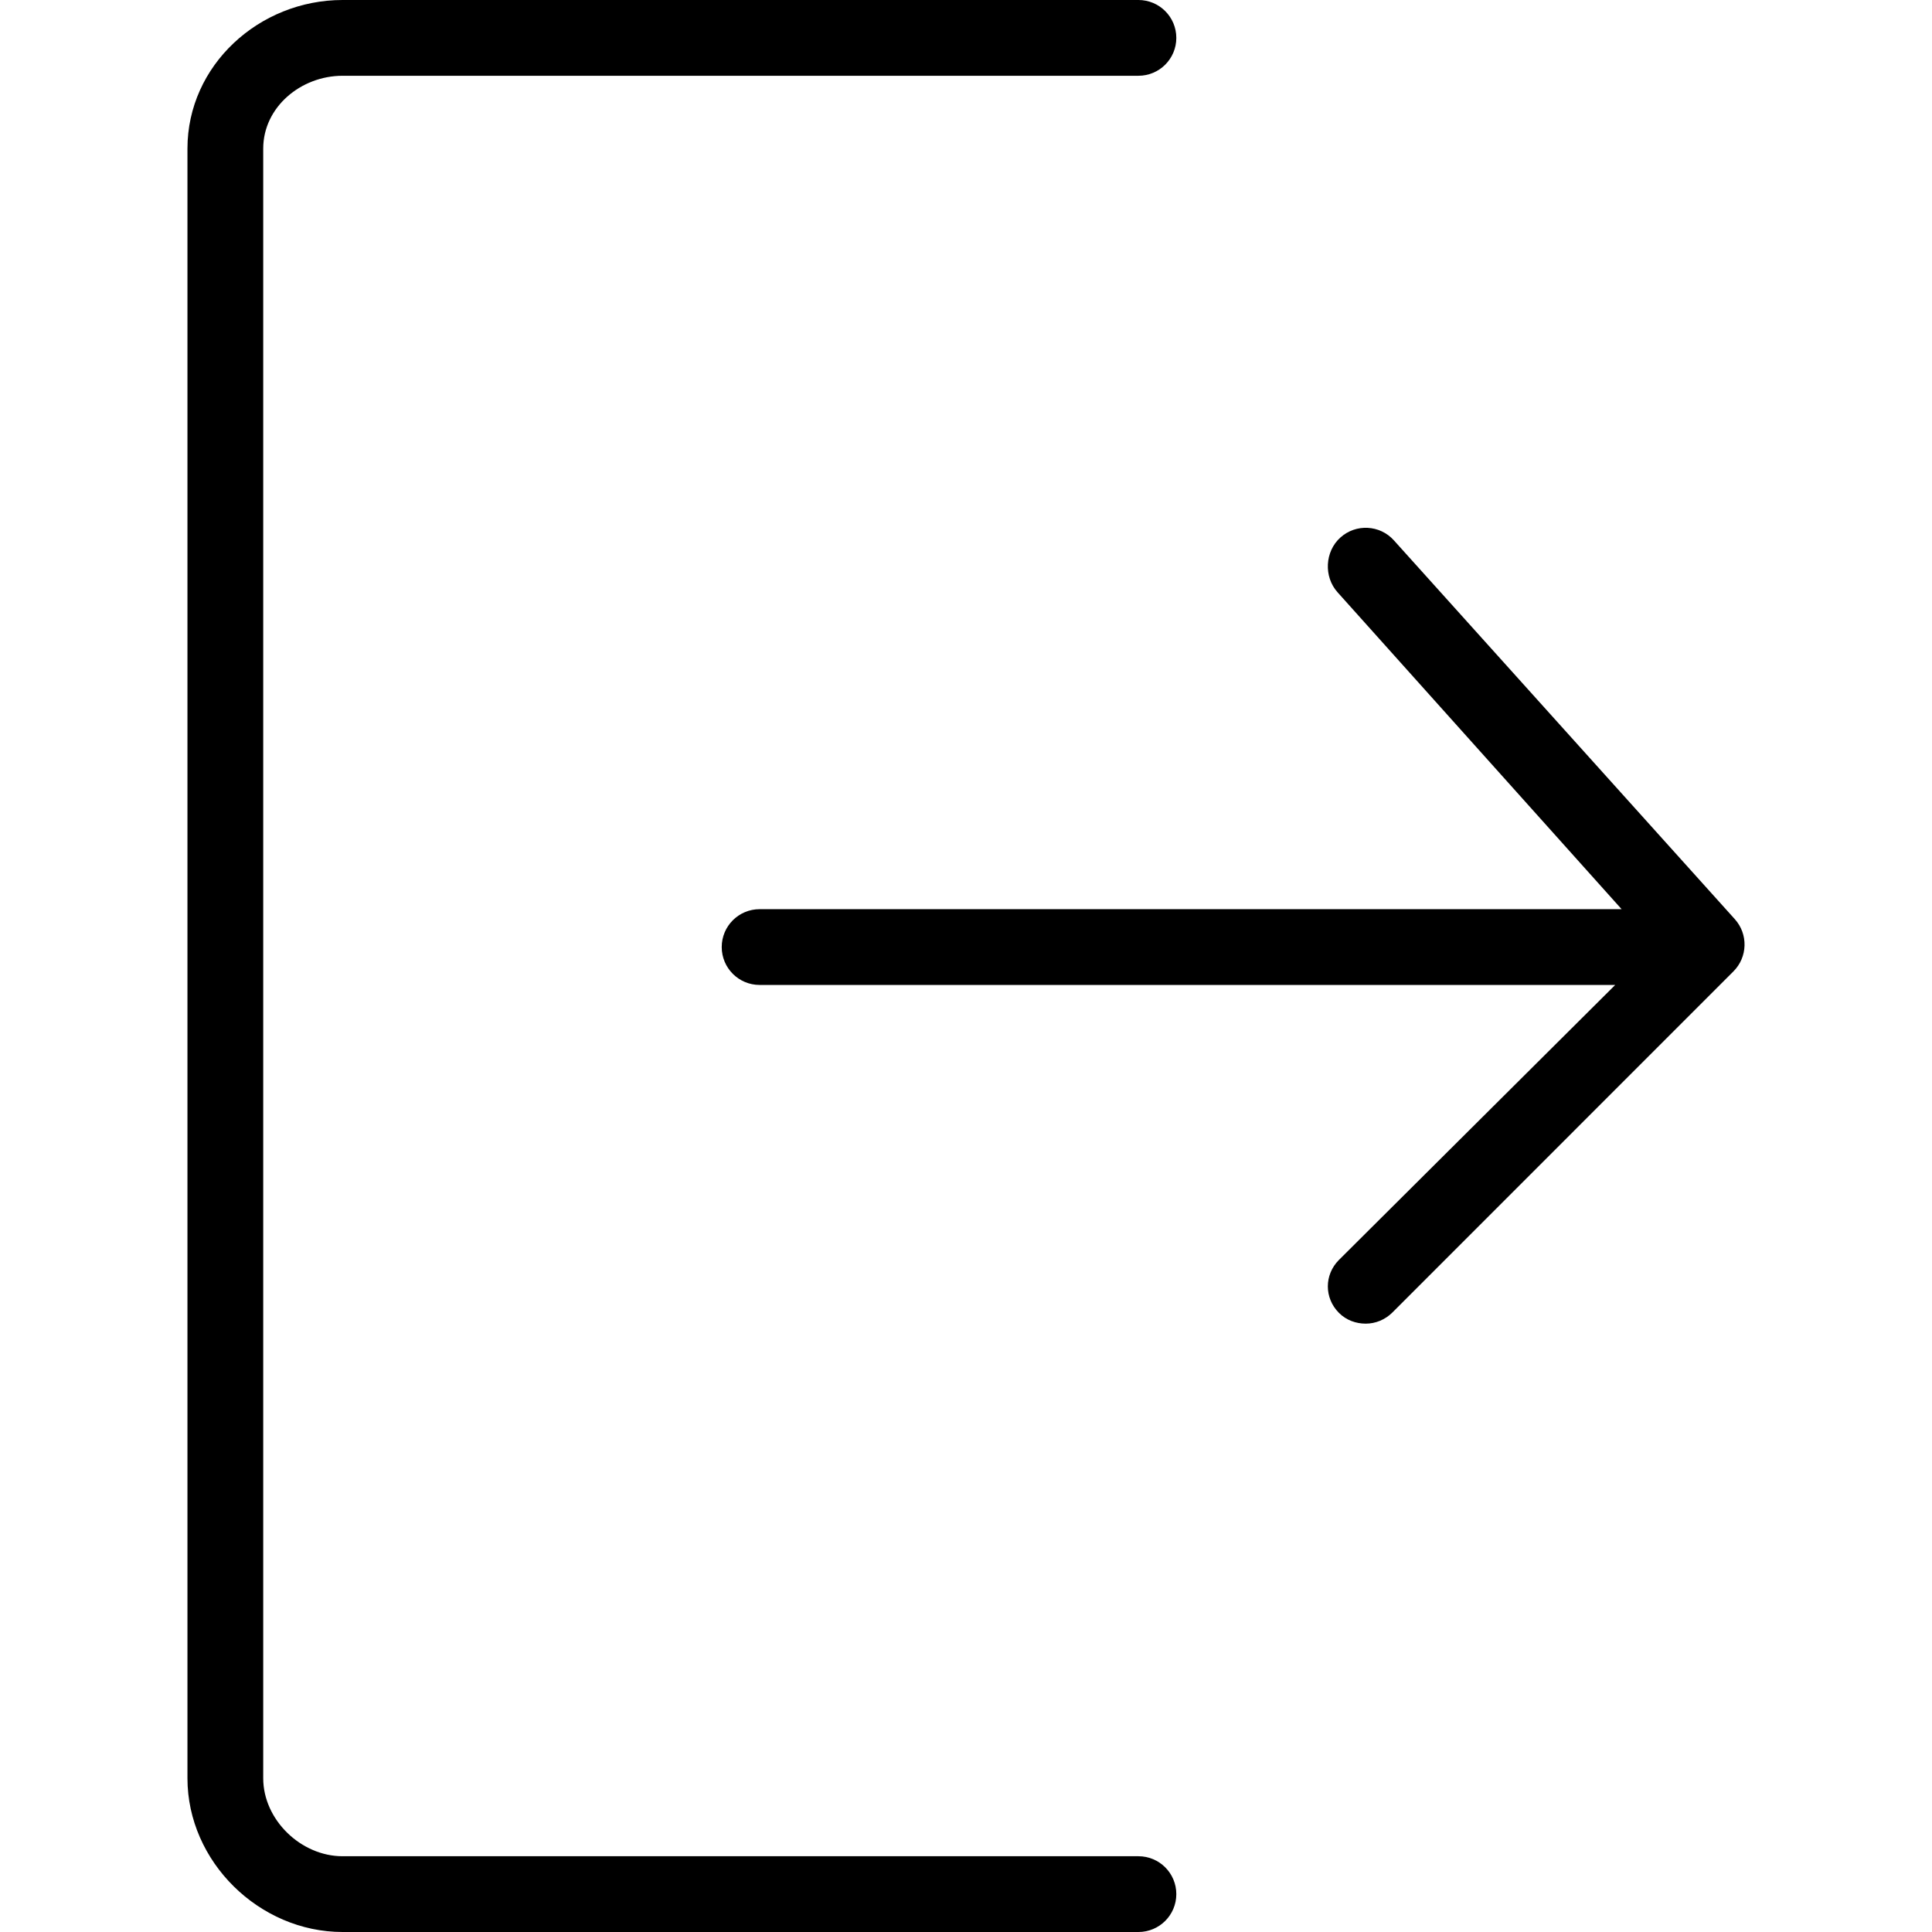
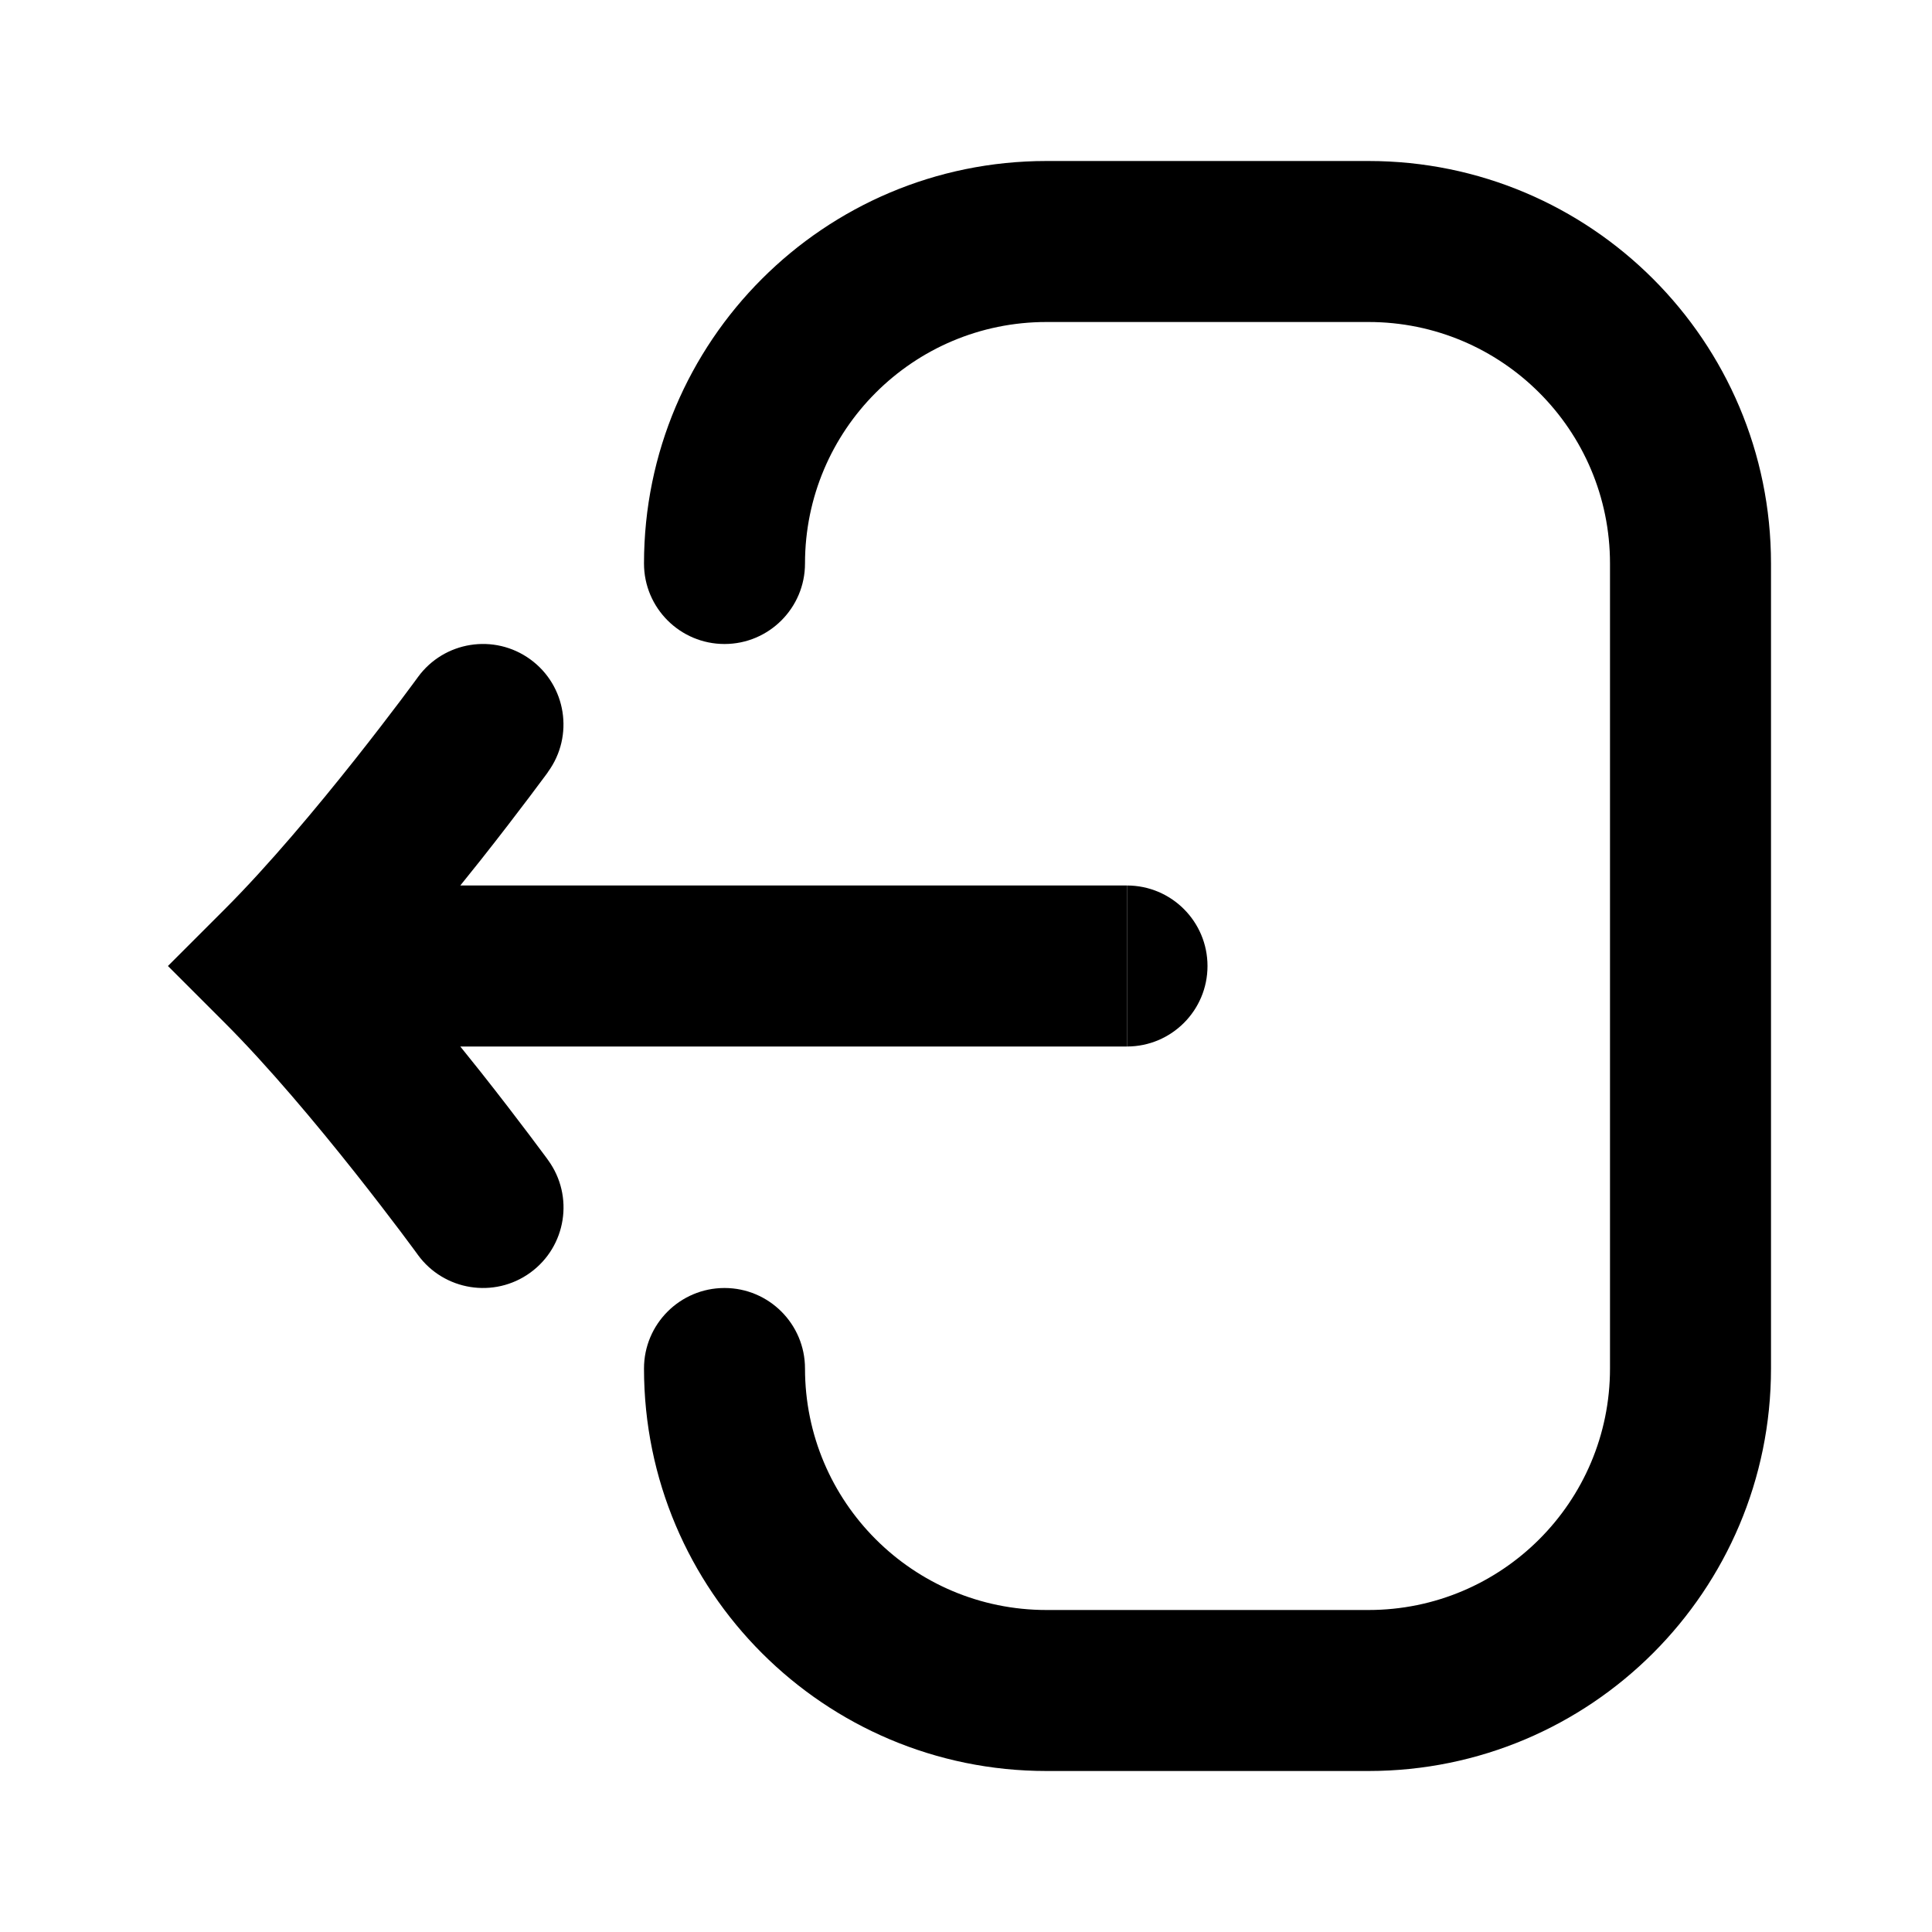
- <svg xmlns="http://www.w3.org/2000/svg" fill="currentcolor" height="800px" width="800px" version="1.1" id="Layer_1" viewBox="0 0 512 512" xml:space="preserve">
-   <g>
-     <g>
-       <path d="M301.697,491.922H90.785c-11.025,0-21.029-9.649-21.029-20.669V39.39c0-11.02,10.005-19.311,21.029-19.311h210.912    c5.544,0,10.039-4.49,10.039-10.039C311.736,4.49,307.24,0,301.697,0H90.785C68.692,0,49.677,17.292,49.677,39.39v431.863    C49.677,493.35,68.692,512,90.785,512h210.912c5.544,0,10.039-4.49,10.039-10.039S307.24,491.922,301.697,491.922z" />
-     </g>
-   </g>
-   <g>
-     <g>
-       <path d="M459.745,243.586l-90.353-100.392c-3.711-4.127-10.059-4.451-14.176-0.745c-4.123,3.706-4.456,10.4-0.745,14.517    l75.272,83.976H201.304c-5.544,0-10.039,4.49-10.039,10.039c0,5.549,4.495,10.039,10.039,10.039h226.745l-73.216,72.877    c-3.922,3.922-3.922,10.103,0,14.025c1.961,1.961,4.529,2.858,7.098,2.858c2.569,0,5.137-1.022,7.098-2.983l90.353-90.375    C463.157,253.647,463.319,247.556,459.745,243.586z" />
-     </g>
-   </g>
+ <svg xmlns="http://www.w3.org/2000/svg" width="800px" height="800px" viewBox="0 0 24 24" fill="none">
+   <path d="M13 2C10.239 2 8 4.239 8 7C8 7.552 8.448 8 9 8C9.552 8 10 7.552 10 7C10 5.343 11.343 4 13 4H17C18.657 4 20 5.343 20 7V17C20 18.657 18.657 20 17 20H13C11.343 20 10 18.657 10 17C10 16.448 9.552 16 9 16C8.448 16 8 16.448 8 17C8 19.761 10.239 22 13 22H17C19.761 22 22 19.761 22 17V7C22 4.239 19.761 2 17 2H13Z" fill="currentColor" />
+   <path d="M14 11C14.552 11 15 11.448 15 12C15 12.552 14.552 13 14 13V11Z" fill="currentColor" />
+   <path d="M5.718 11C5.807 10.89 5.892 10.784 5.973 10.682C6.218 10.372 6.426 10.1 6.573 9.905C6.646 9.808 6.705 9.729 6.745 9.675L6.792 9.612L6.804 9.595L6.808 9.588C6.808 9.588 6.809 9.588 6 9L6.808 9.588C7.133 9.142 7.035 8.516 6.588 8.191C6.141 7.866 5.516 7.965 5.191 8.412L5.188 8.416L5.178 8.43L5.136 8.487C5.099 8.537 5.045 8.61 4.975 8.703C4.836 8.887 4.639 9.145 4.406 9.439C3.934 10.034 3.338 10.748 2.793 11.293L2.086 12L2.793 12.707C3.338 13.252 3.934 13.966 4.406 14.561C4.639 14.855 4.836 15.113 4.975 15.297C5.045 15.39 5.099 15.463 5.136 15.513L5.178 15.57L5.188 15.584L5.19 15.587C5.515 16.034 6.141 16.134 6.588 15.809C7.035 15.484 7.134 14.859 6.809 14.412L6 15C6.809 14.412 6.809 14.412 6.809 14.412L6.804 14.405L6.792 14.388L6.745 14.325C6.705 14.271 6.646 14.192 6.573 14.095C6.426 13.9 6.218 13.628 5.973 13.318C5.892 13.216 5.807 13.11 5.718 13H14V11H5.718Z" fill="currentColor" />
</svg>
